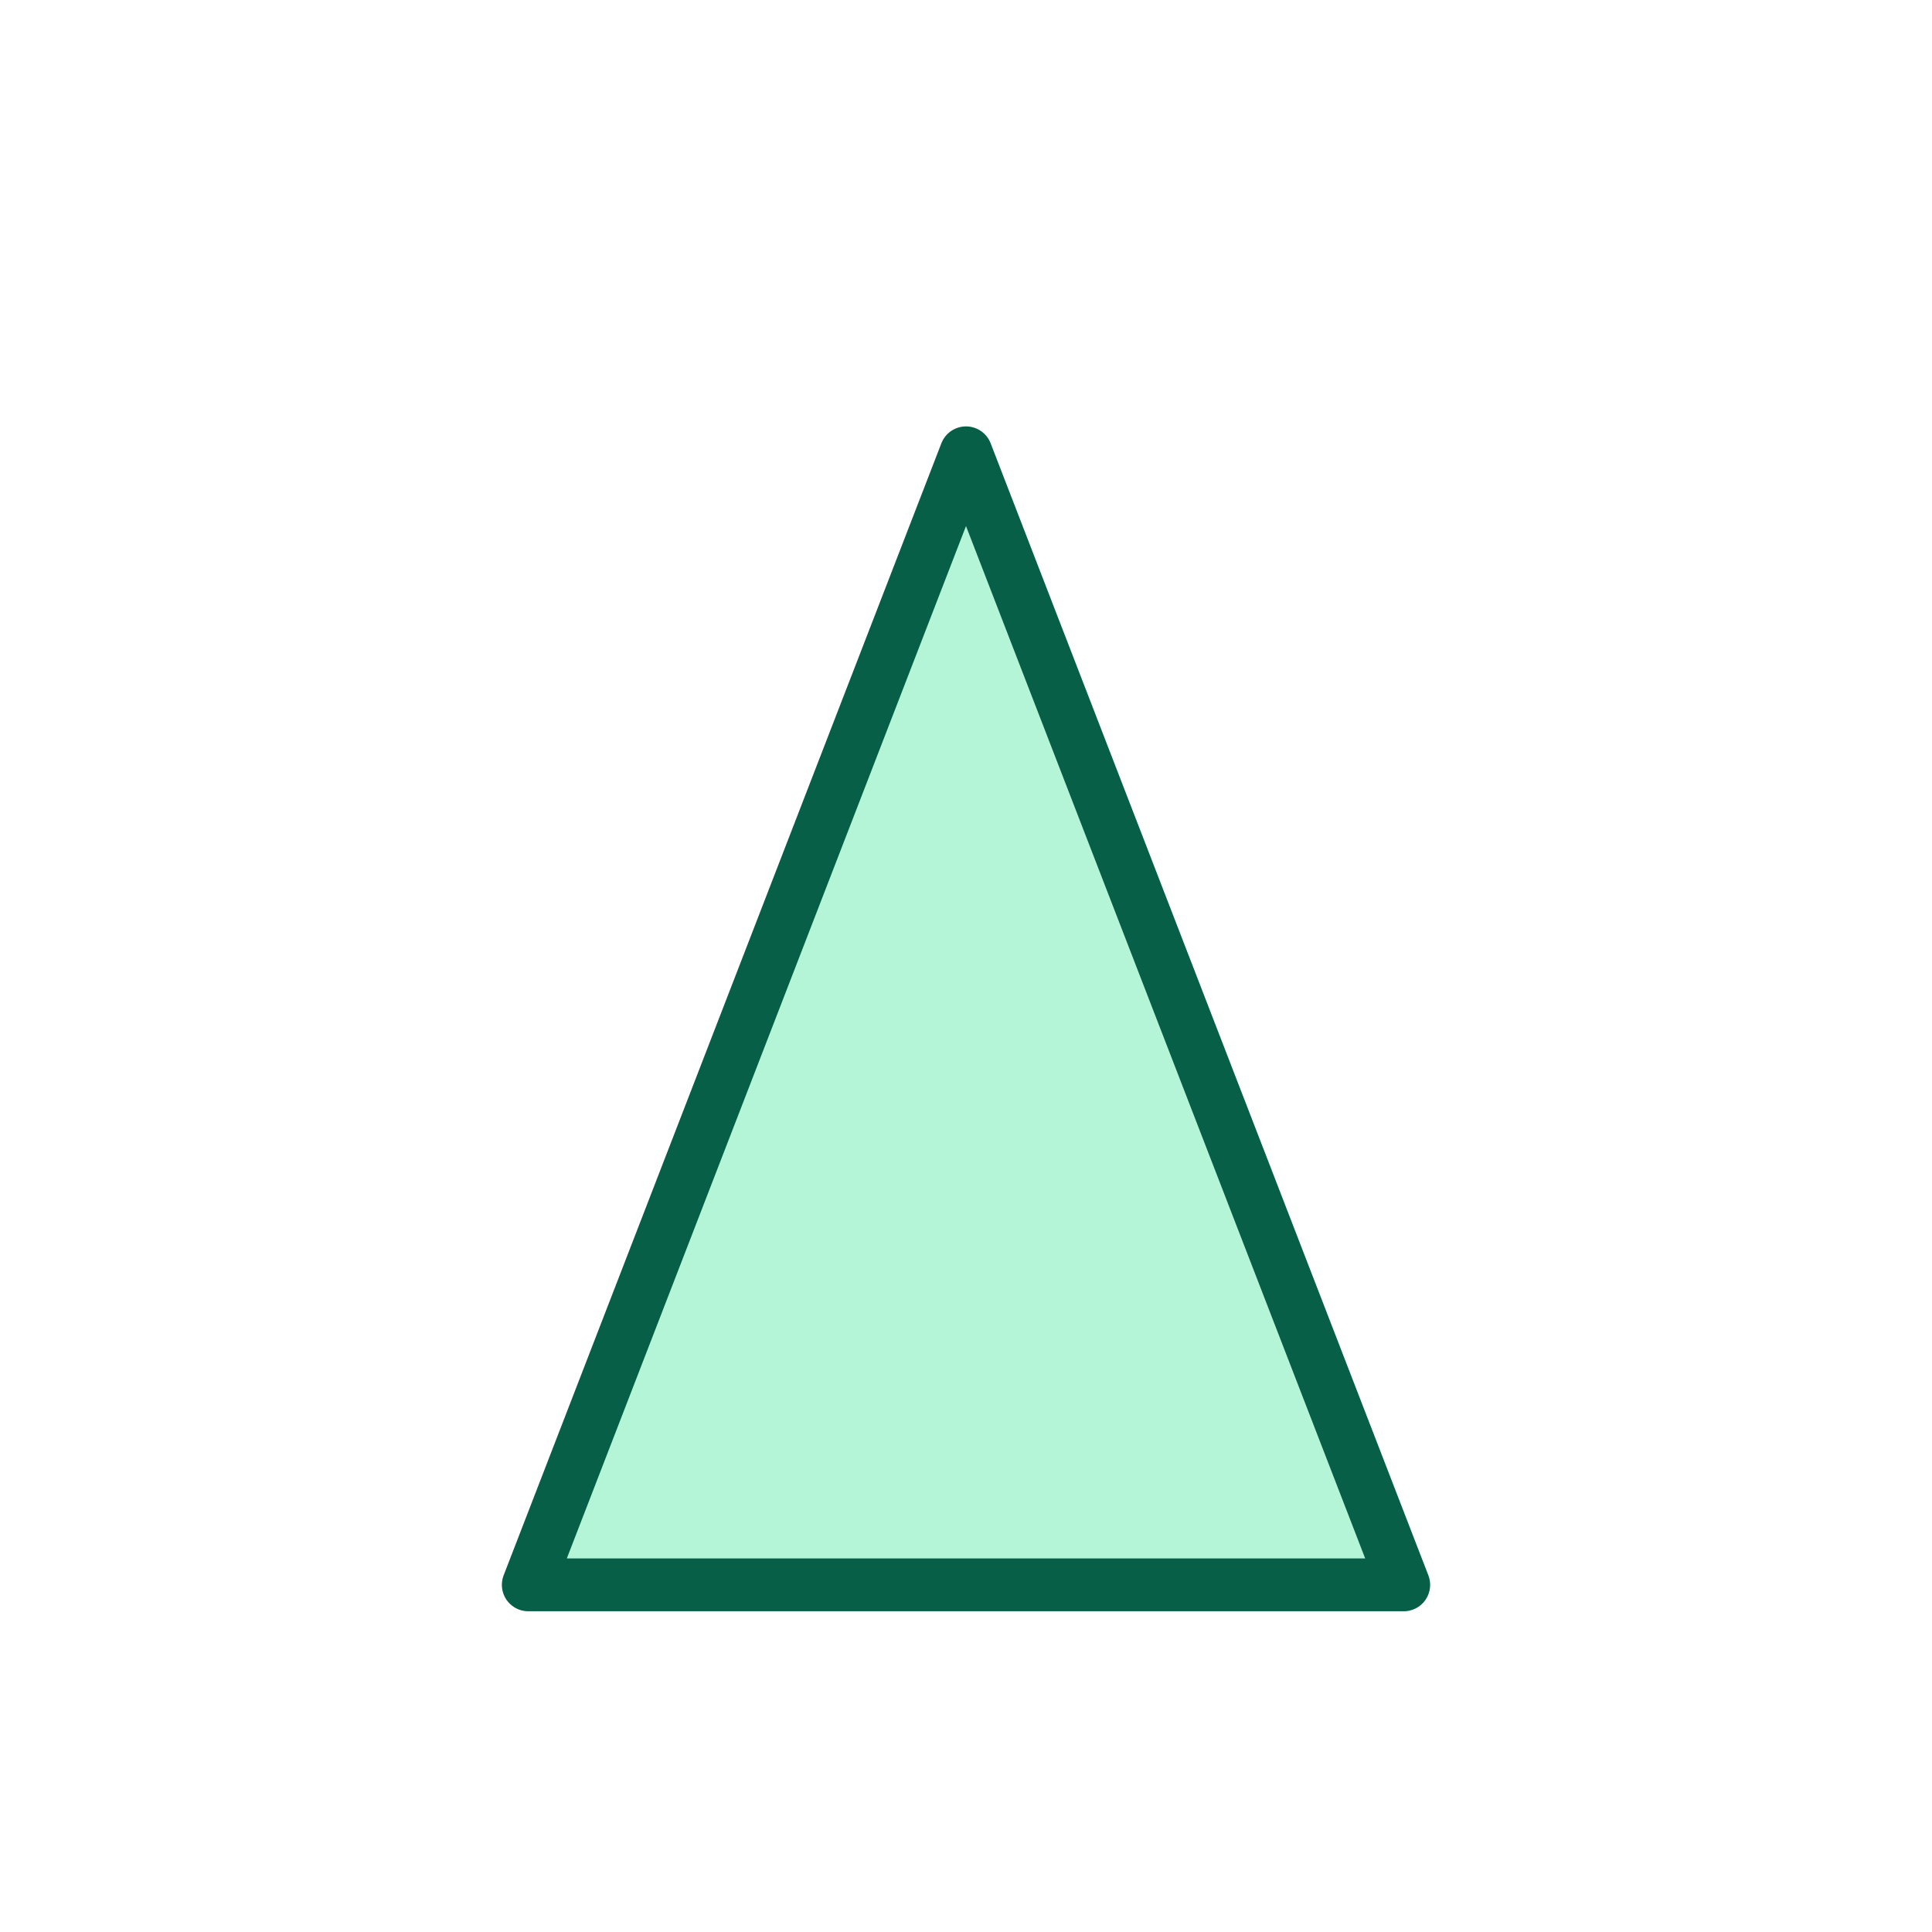
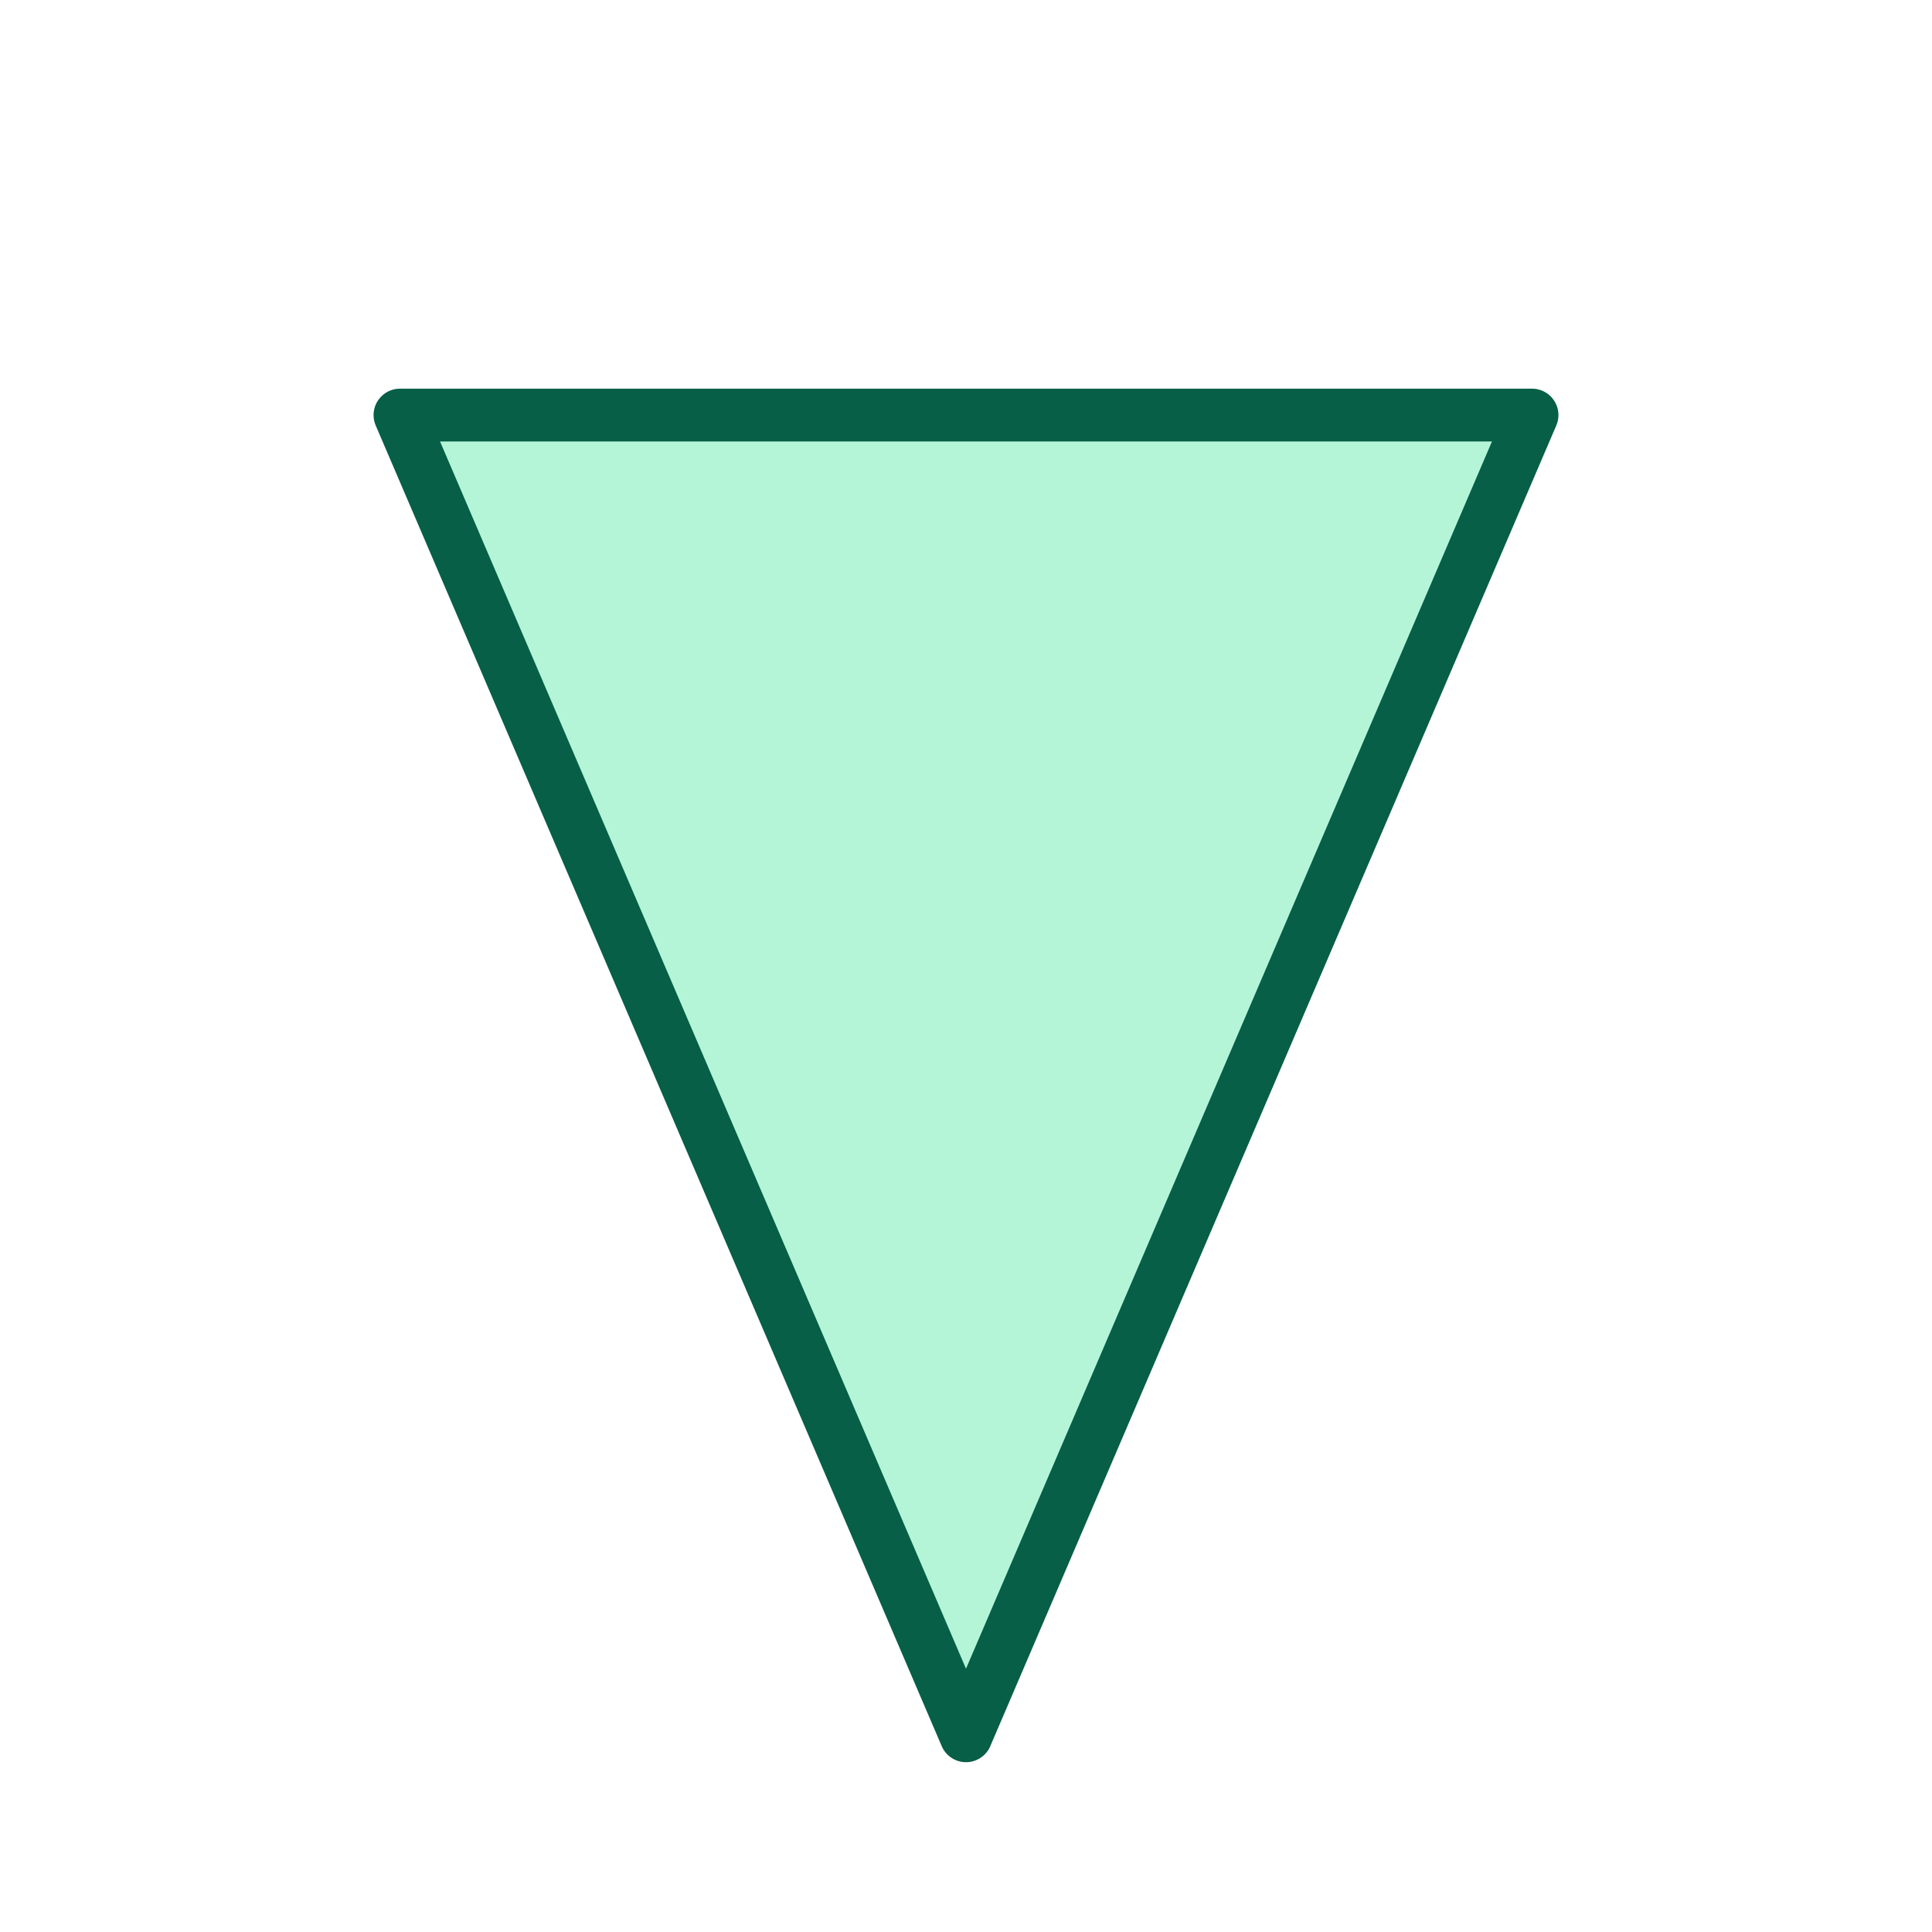
<svg xmlns="http://www.w3.org/2000/svg" width="512" height="512" viewBox="0 0 512 512">
  <rect width="512" height="512" fill="#ffffff" />
-   <polygon points="256,120 140,420 372,420" fill="#a7f3d0" fill-opacity="0.85" stroke="#065f46" stroke-width="14" stroke-linejoin="round" stroke-linecap="round" />
+   <polygon points="106,110 406,110 256,460" fill="#a7f3d0" fill-opacity="0.85" stroke="#065f46" stroke-width="14" stroke-linejoin="round" stroke-linecap="round" />
</svg>
